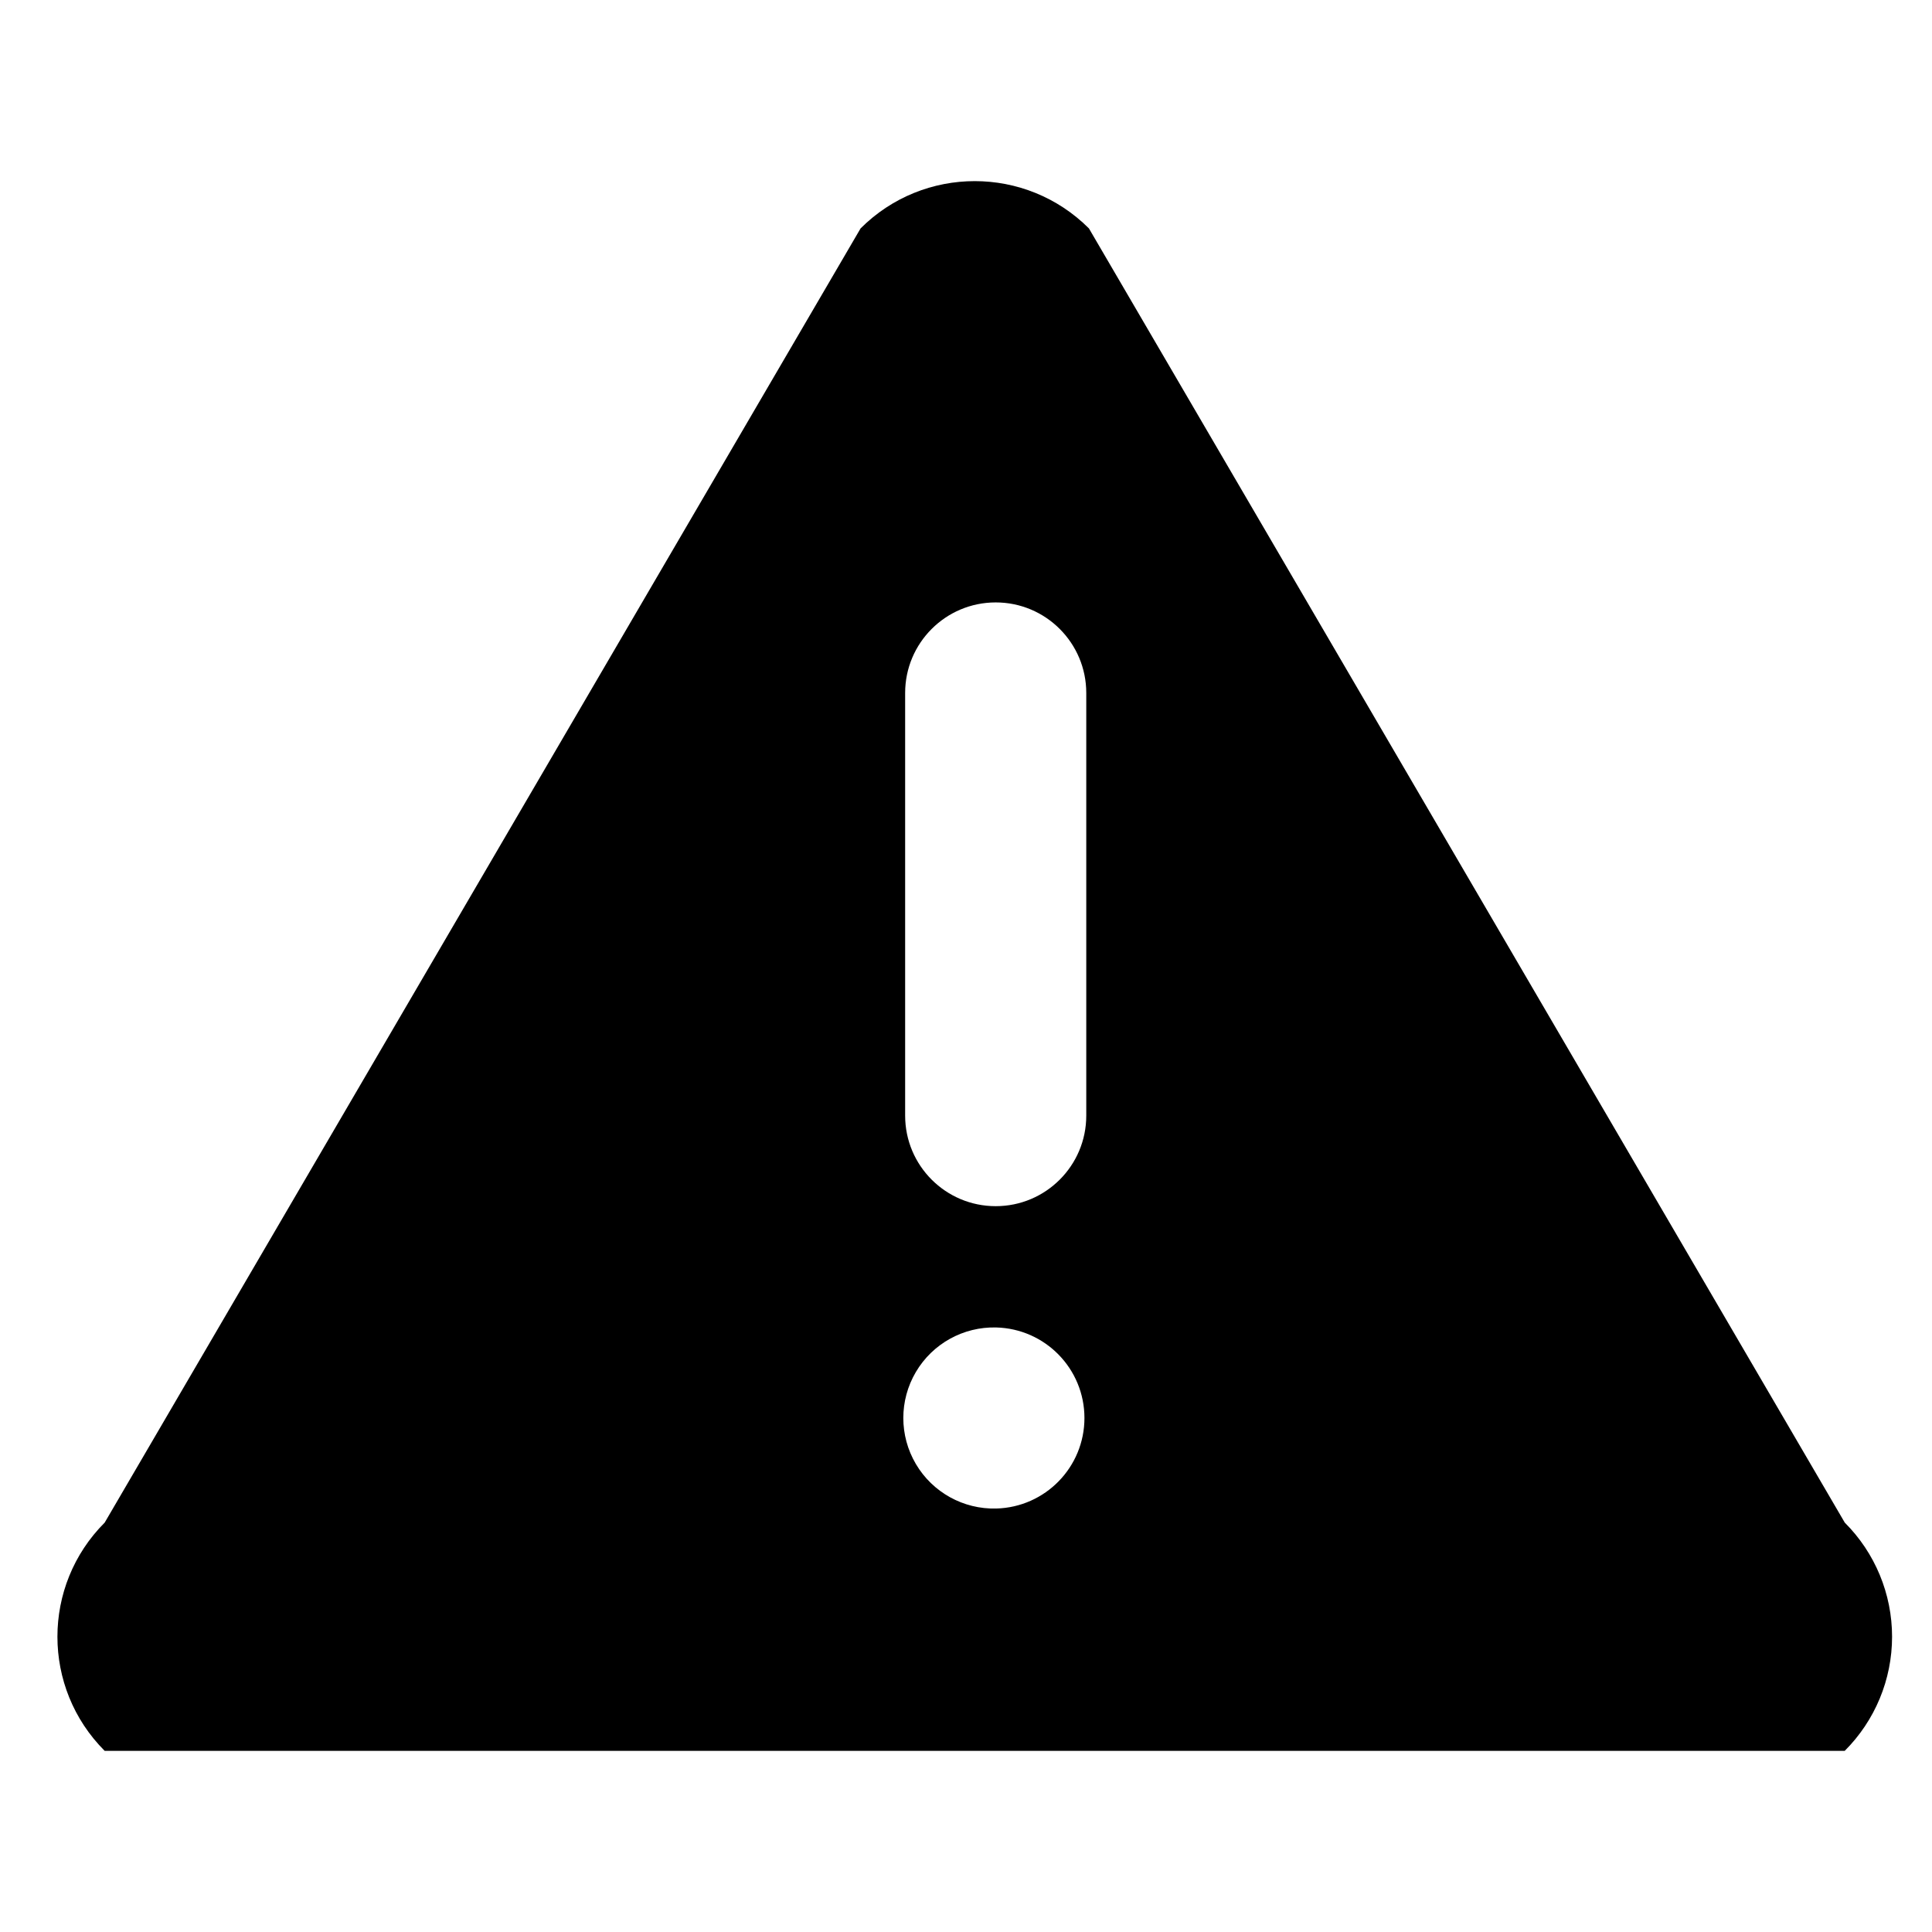
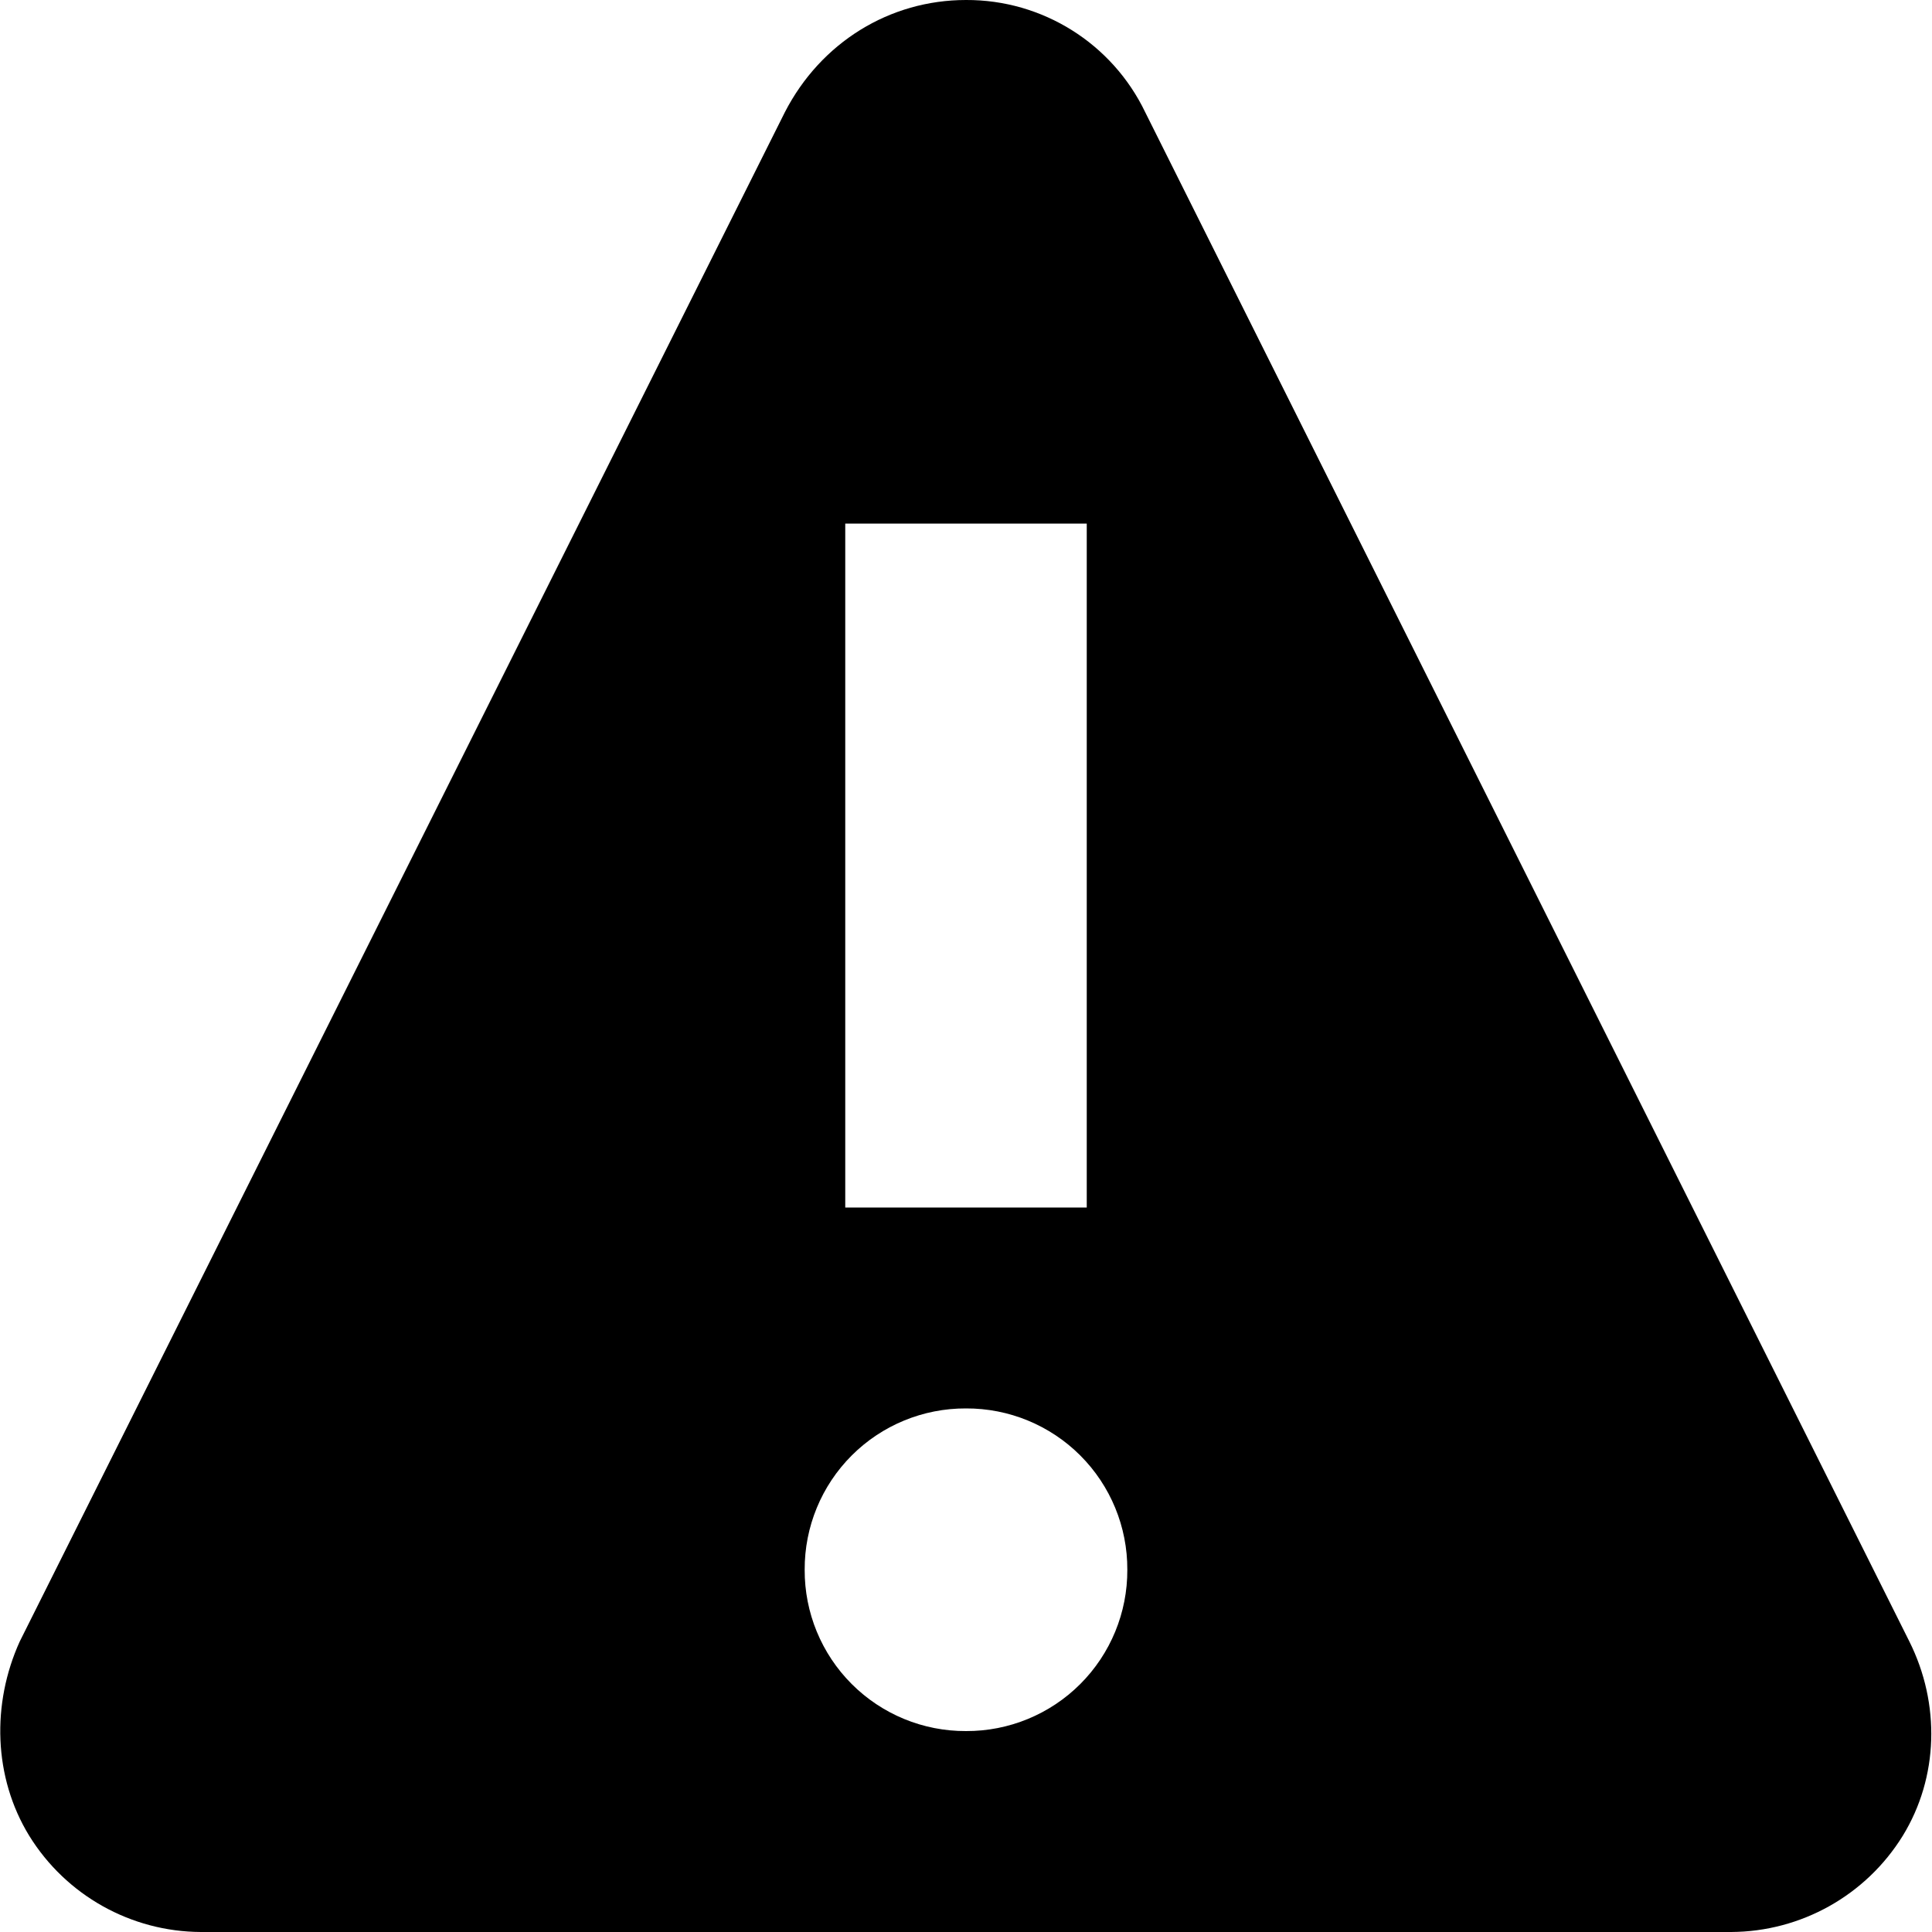
- <svg xmlns="http://www.w3.org/2000/svg" viewBox="0 0 32 32">
-   <path d="M30.555 25.219L18.036 3.783a2.675 2.675 0 00-3.782 0L1.734 25.219a2.674 2.674 0 000 3.781h28.82a2.671 2.671 0 00.001-3.781zM14.992 11.478a1.5 1.5 0 113 0v7a1.5 1.5 0 01-3 0v-7zm1.509 13.508a1.5 1.5 0 11-.001-2.999 1.5 1.5 0 01.001 2.999z" />
+ <svg xmlns="http://www.w3.org/2000/svg" viewBox="0 0 30 30">
+   <path d="M26.88 30a3.15 3.15 0 002.666-1.494c.557-.908.586-2.05.102-3.018L17.783 1.743A3.072 3.072 0 0015 0c-1.187 0-2.256.66-2.813 1.743L.307 25.488c-.439.967-.41 2.11.147 3.018A3.15 3.15 0 003.12 30h23.76zM16.875 18.75h-3.75V8.13h3.75v10.62zM15 26.88a2.494 2.494 0 01-2.505-2.505A2.494 2.494 0 0115 21.87a2.494 2.494 0 012.505 2.505A2.494 2.494 0 0115 26.88z" fill-rule="nonzero" />
</svg>
